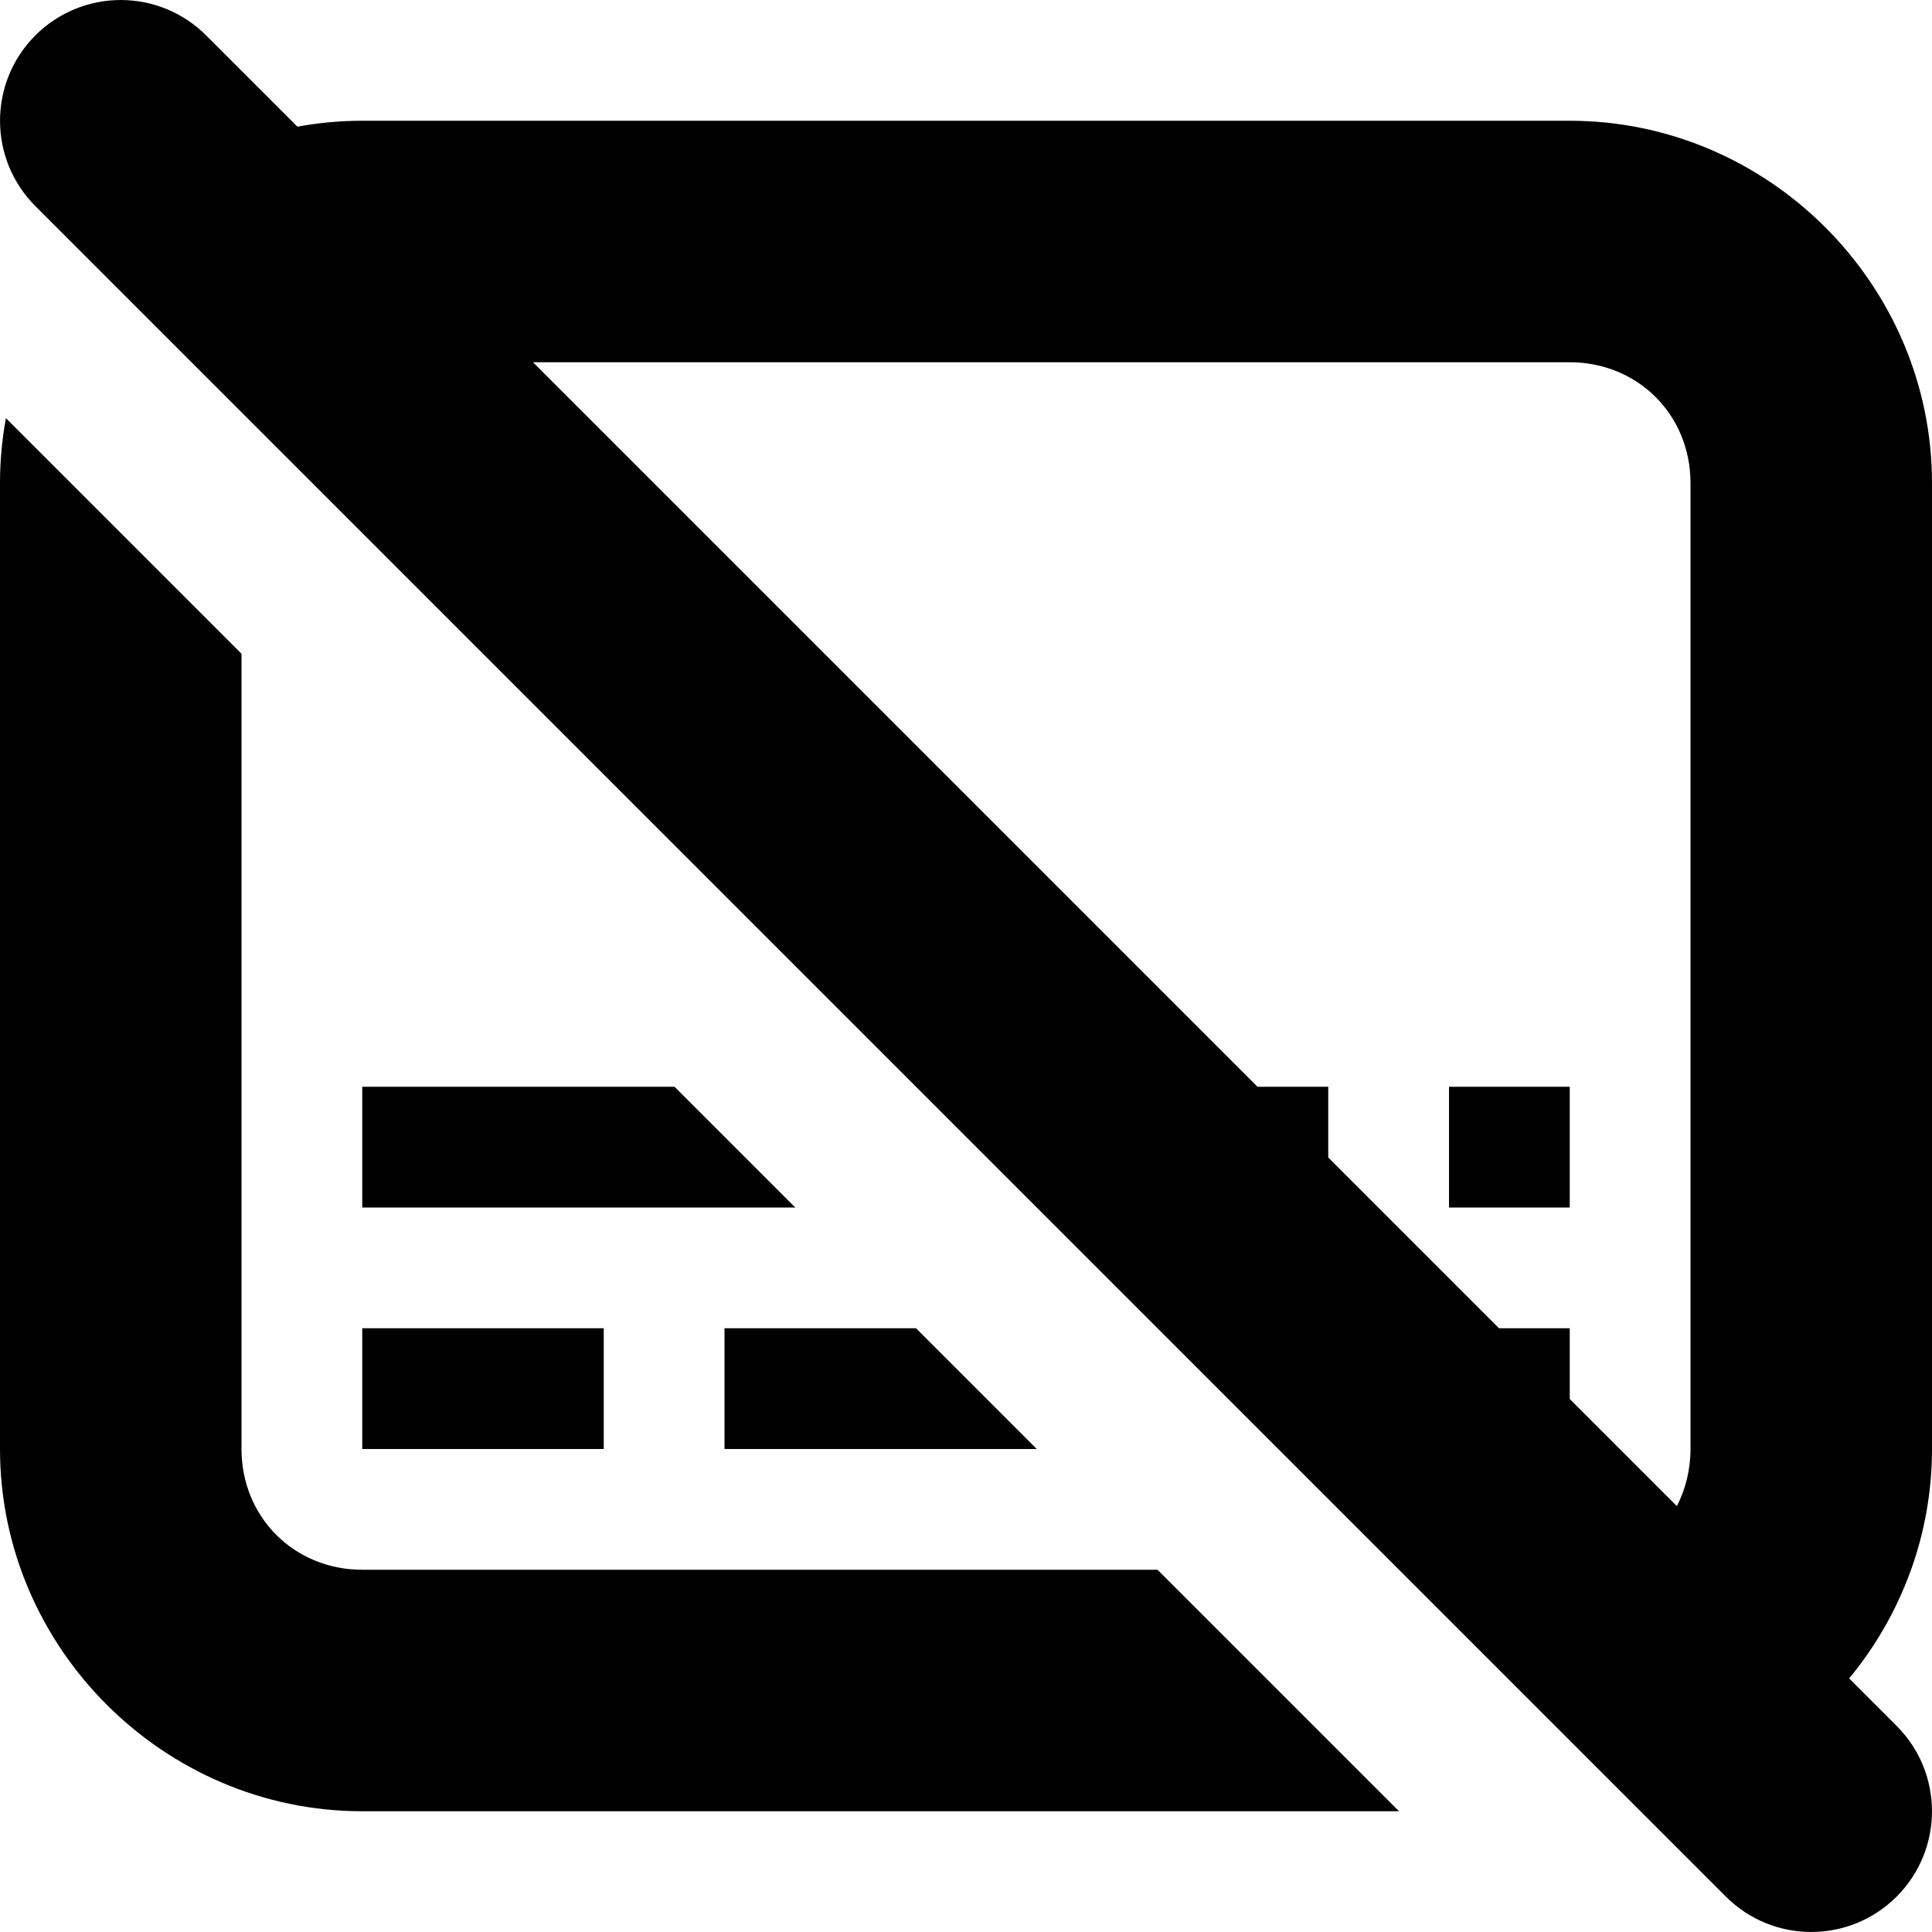
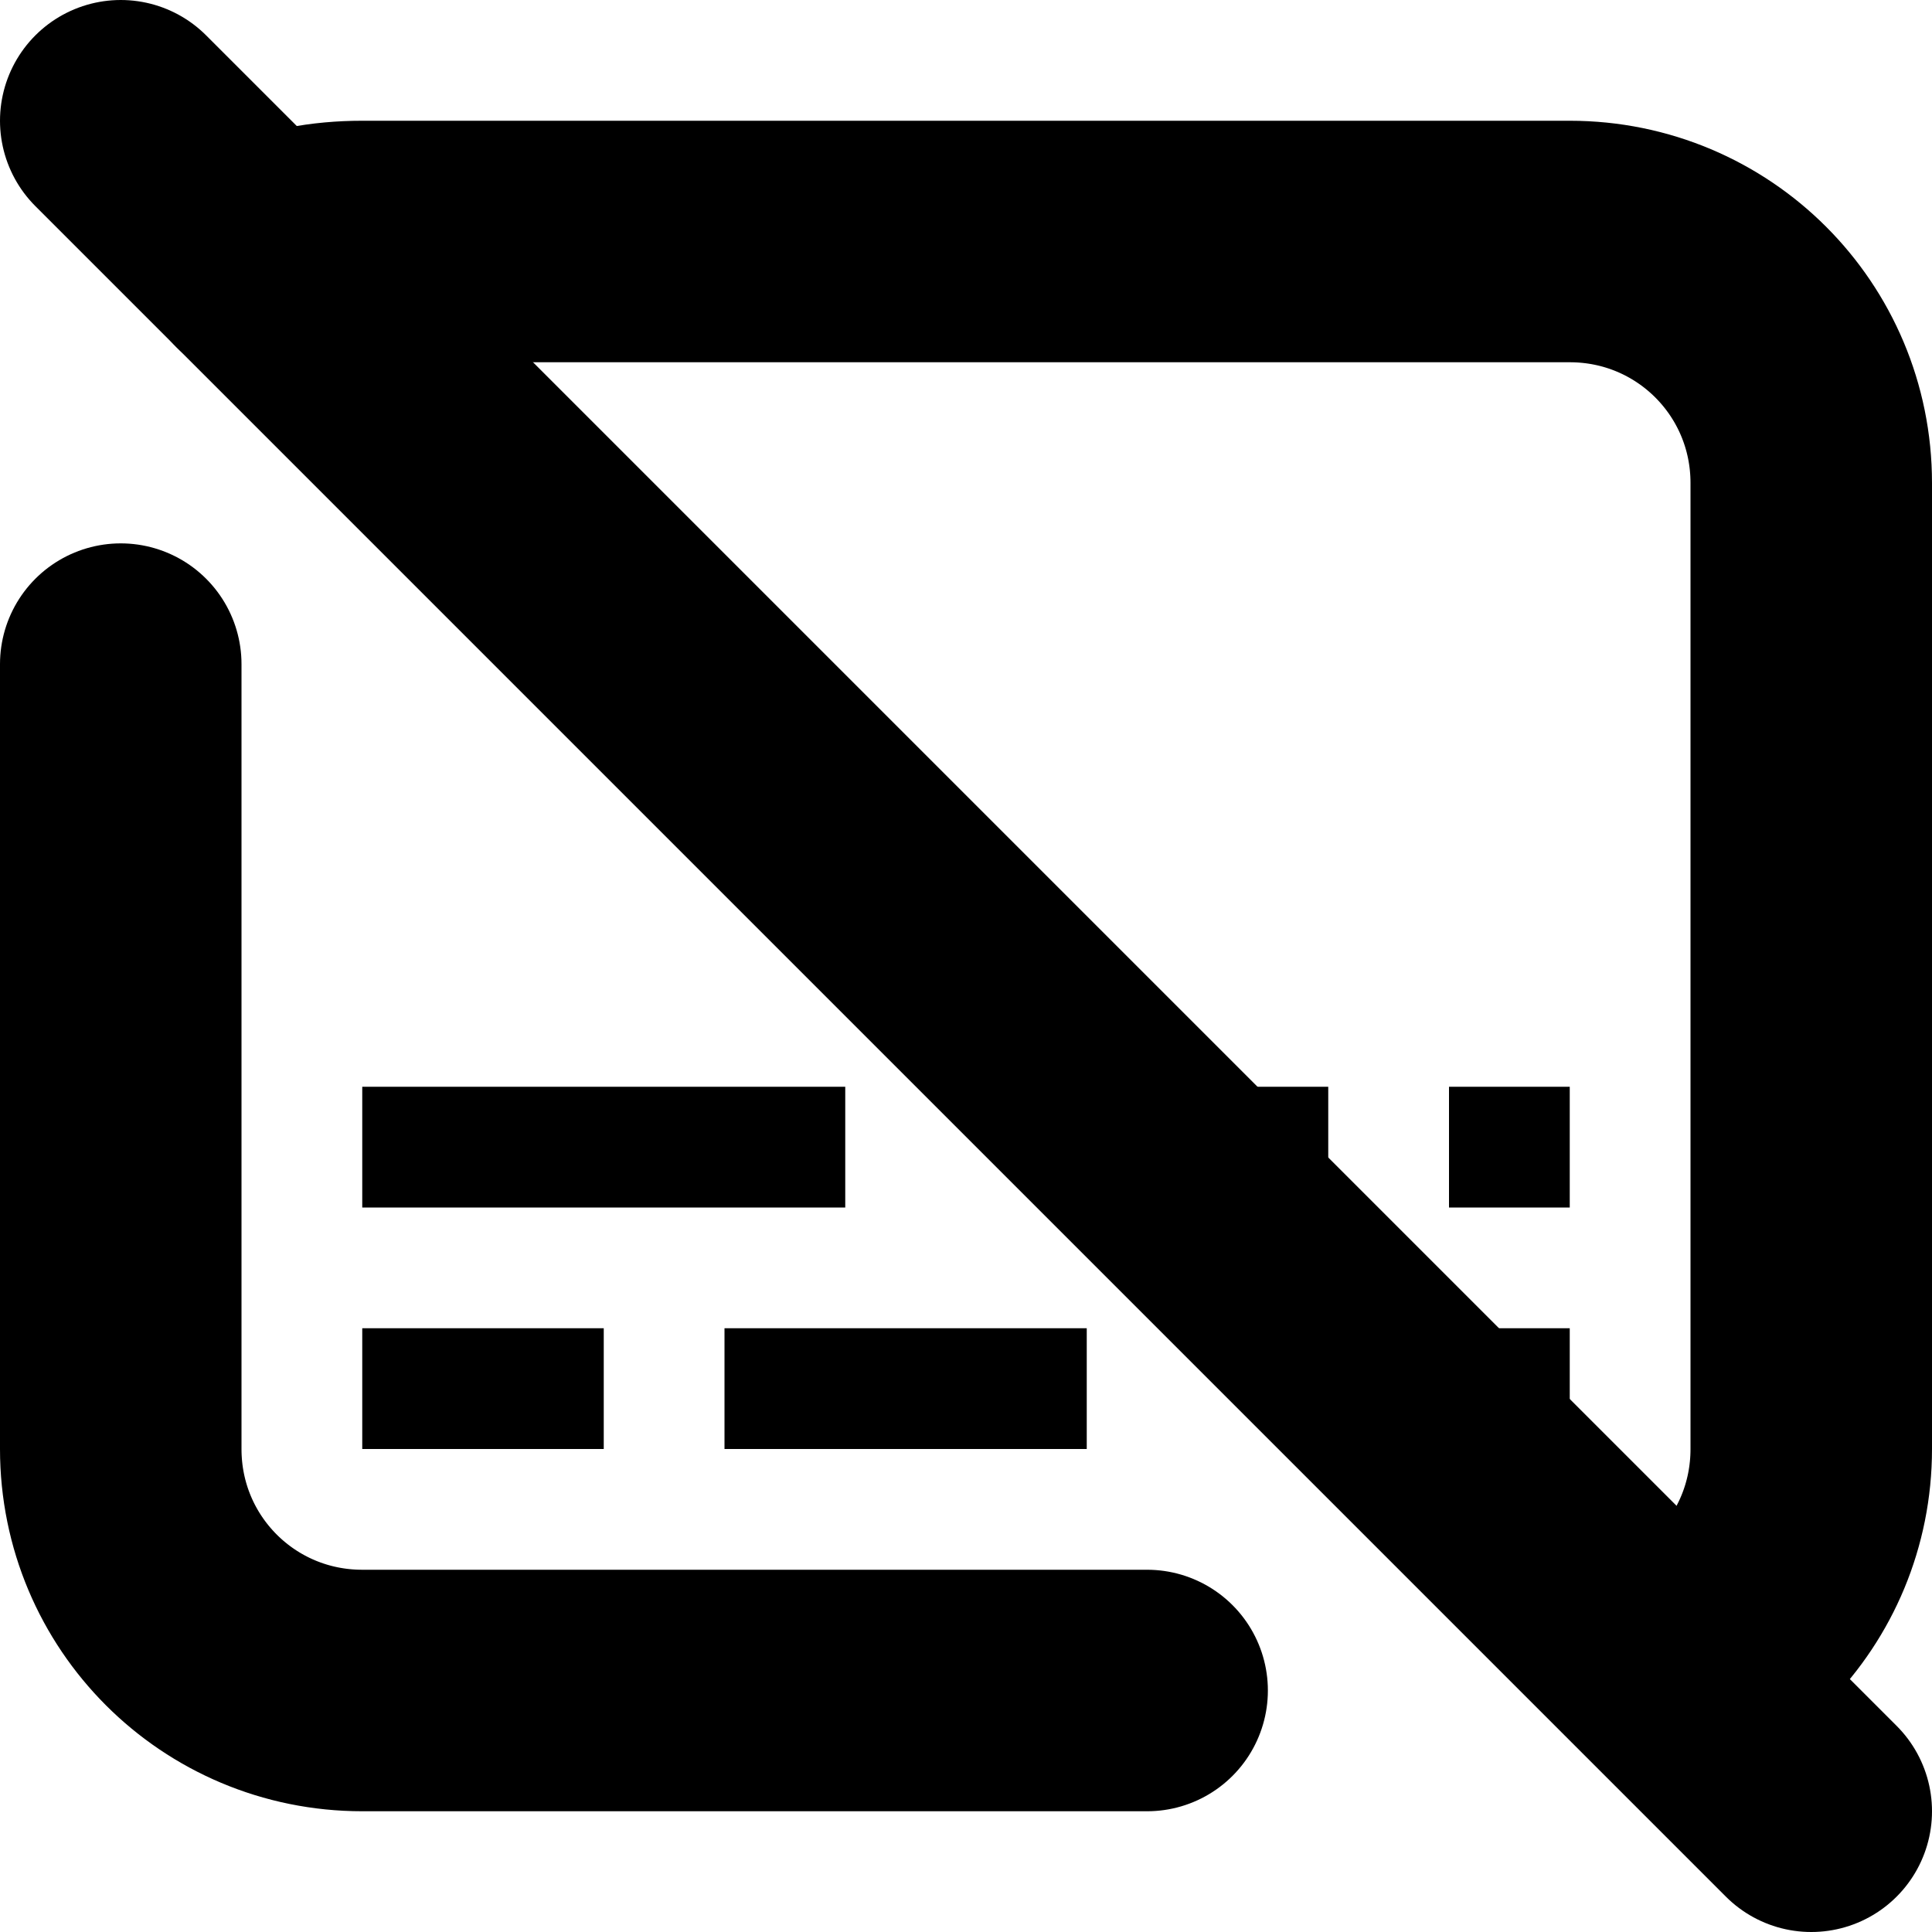
- <svg xmlns="http://www.w3.org/2000/svg" id="svg1" width="16px" height="16px" version="1.1" viewBox="0 0 16 16">
-   <path id="path3-7" d="m1 0a1 1 0 0 0-0.707 0.293 1 1 0 0 0 0 1.414l14 14a1 1 0 0 0 1.414 0 1 1 0 0 0 0-1.414l-0.393-0.393c0.428-0.519 0.686-1.182 0.686-1.9v-8c0-1.645-1.355-3-3-3h-10c-0.183 0-0.363 0.017-0.537 0.049l-0.756-0.756a1 1 0 0 0-0.707-0.293zm3.414 3h8.586c0.564 0 1 0.436 1 1v8c0 0.172-0.041 0.333-0.113 0.473l-0.887-0.887v-0.586h-0.586l-1.414-1.414v-0.586h-0.586l-6-6zm-4.365 0.463c-0.032 0.174-0.049 0.354-0.049 0.537v8c0 1.645 1.355 3 3 3h8.586l-2-2h-6.586c-0.564 0-1-0.436-1-1v-6.586l-1.951-1.951zm2.951 5.537v1h3.586l-1-1h-2.586zm9 0v1h1v-1h-1zm-9 2v1h2v-1h-2zm3 0v1h2.586l-1-1h-1.586z" stop-color="#000000" stroke-linecap="round" stroke-linejoin="round" />
+ <svg xmlns="http://www.w3.org/2000/svg" xmlns:ns1="https://www.gtk.org/grappa" width="16" height="16" ns1:state="0" ns1:state-names="outline state1 empty" ns1:version="1" version="1.1" id="svg1">
+   <defs id="defs1" />
+   <g stroke-linejoin="round" id="g1">
+     <path class="foreground-stroke transparent-fill" d="m2.168 2.168c0.255-0.117 0.532-0.168 0.832-0.168h10c1.108 0 2 0.892 2 2v8c0 0.547-0.217 1.041-0.571 1.402m-4.929 0.598h-6.5c-1.108 0-2-0.892-2-2v-6.5" fill="none" stroke="#000" stroke-linecap="round" stroke-width="2" ns1:states="outline" ns1:stroke="foreground" ns1:stroke-maxwidth="150%" ns1:stroke-minwidth="25%" id="path1" />
+     <path id="path9" fill="none" stroke="url(#gpa:foreground) #000000" stroke-width="1" stroke-linecap="butt" stroke-linejoin="round" d="m 12,11.5 h 1 m -7,0 h 3 m -6,0 h 2 m 7,-2 h 1 m -3,0 h 1 m -8,0 h 4" class="transparent-fill foreground-stroke" ns1:stroke="foreground" ns1:fill="none" ns1:states="outline state1" ns1:stroke-minwidth="25%" ns1:stroke-maxwidth="200%" />
+     <path id="no" class="foreground-stroke" d="m1 1 14 14" fill="#9141ac" stroke="url(#gpa:foreground) #000000" stroke-linecap="round" stroke-width="2" ns1:fill="rgb(145,65,172)" ns1:states="outline state5" ns1:stroke="foreground" ns1:stroke-maxwidth="150%" ns1:stroke-minwidth="25%" />
+   </g>
</svg>
